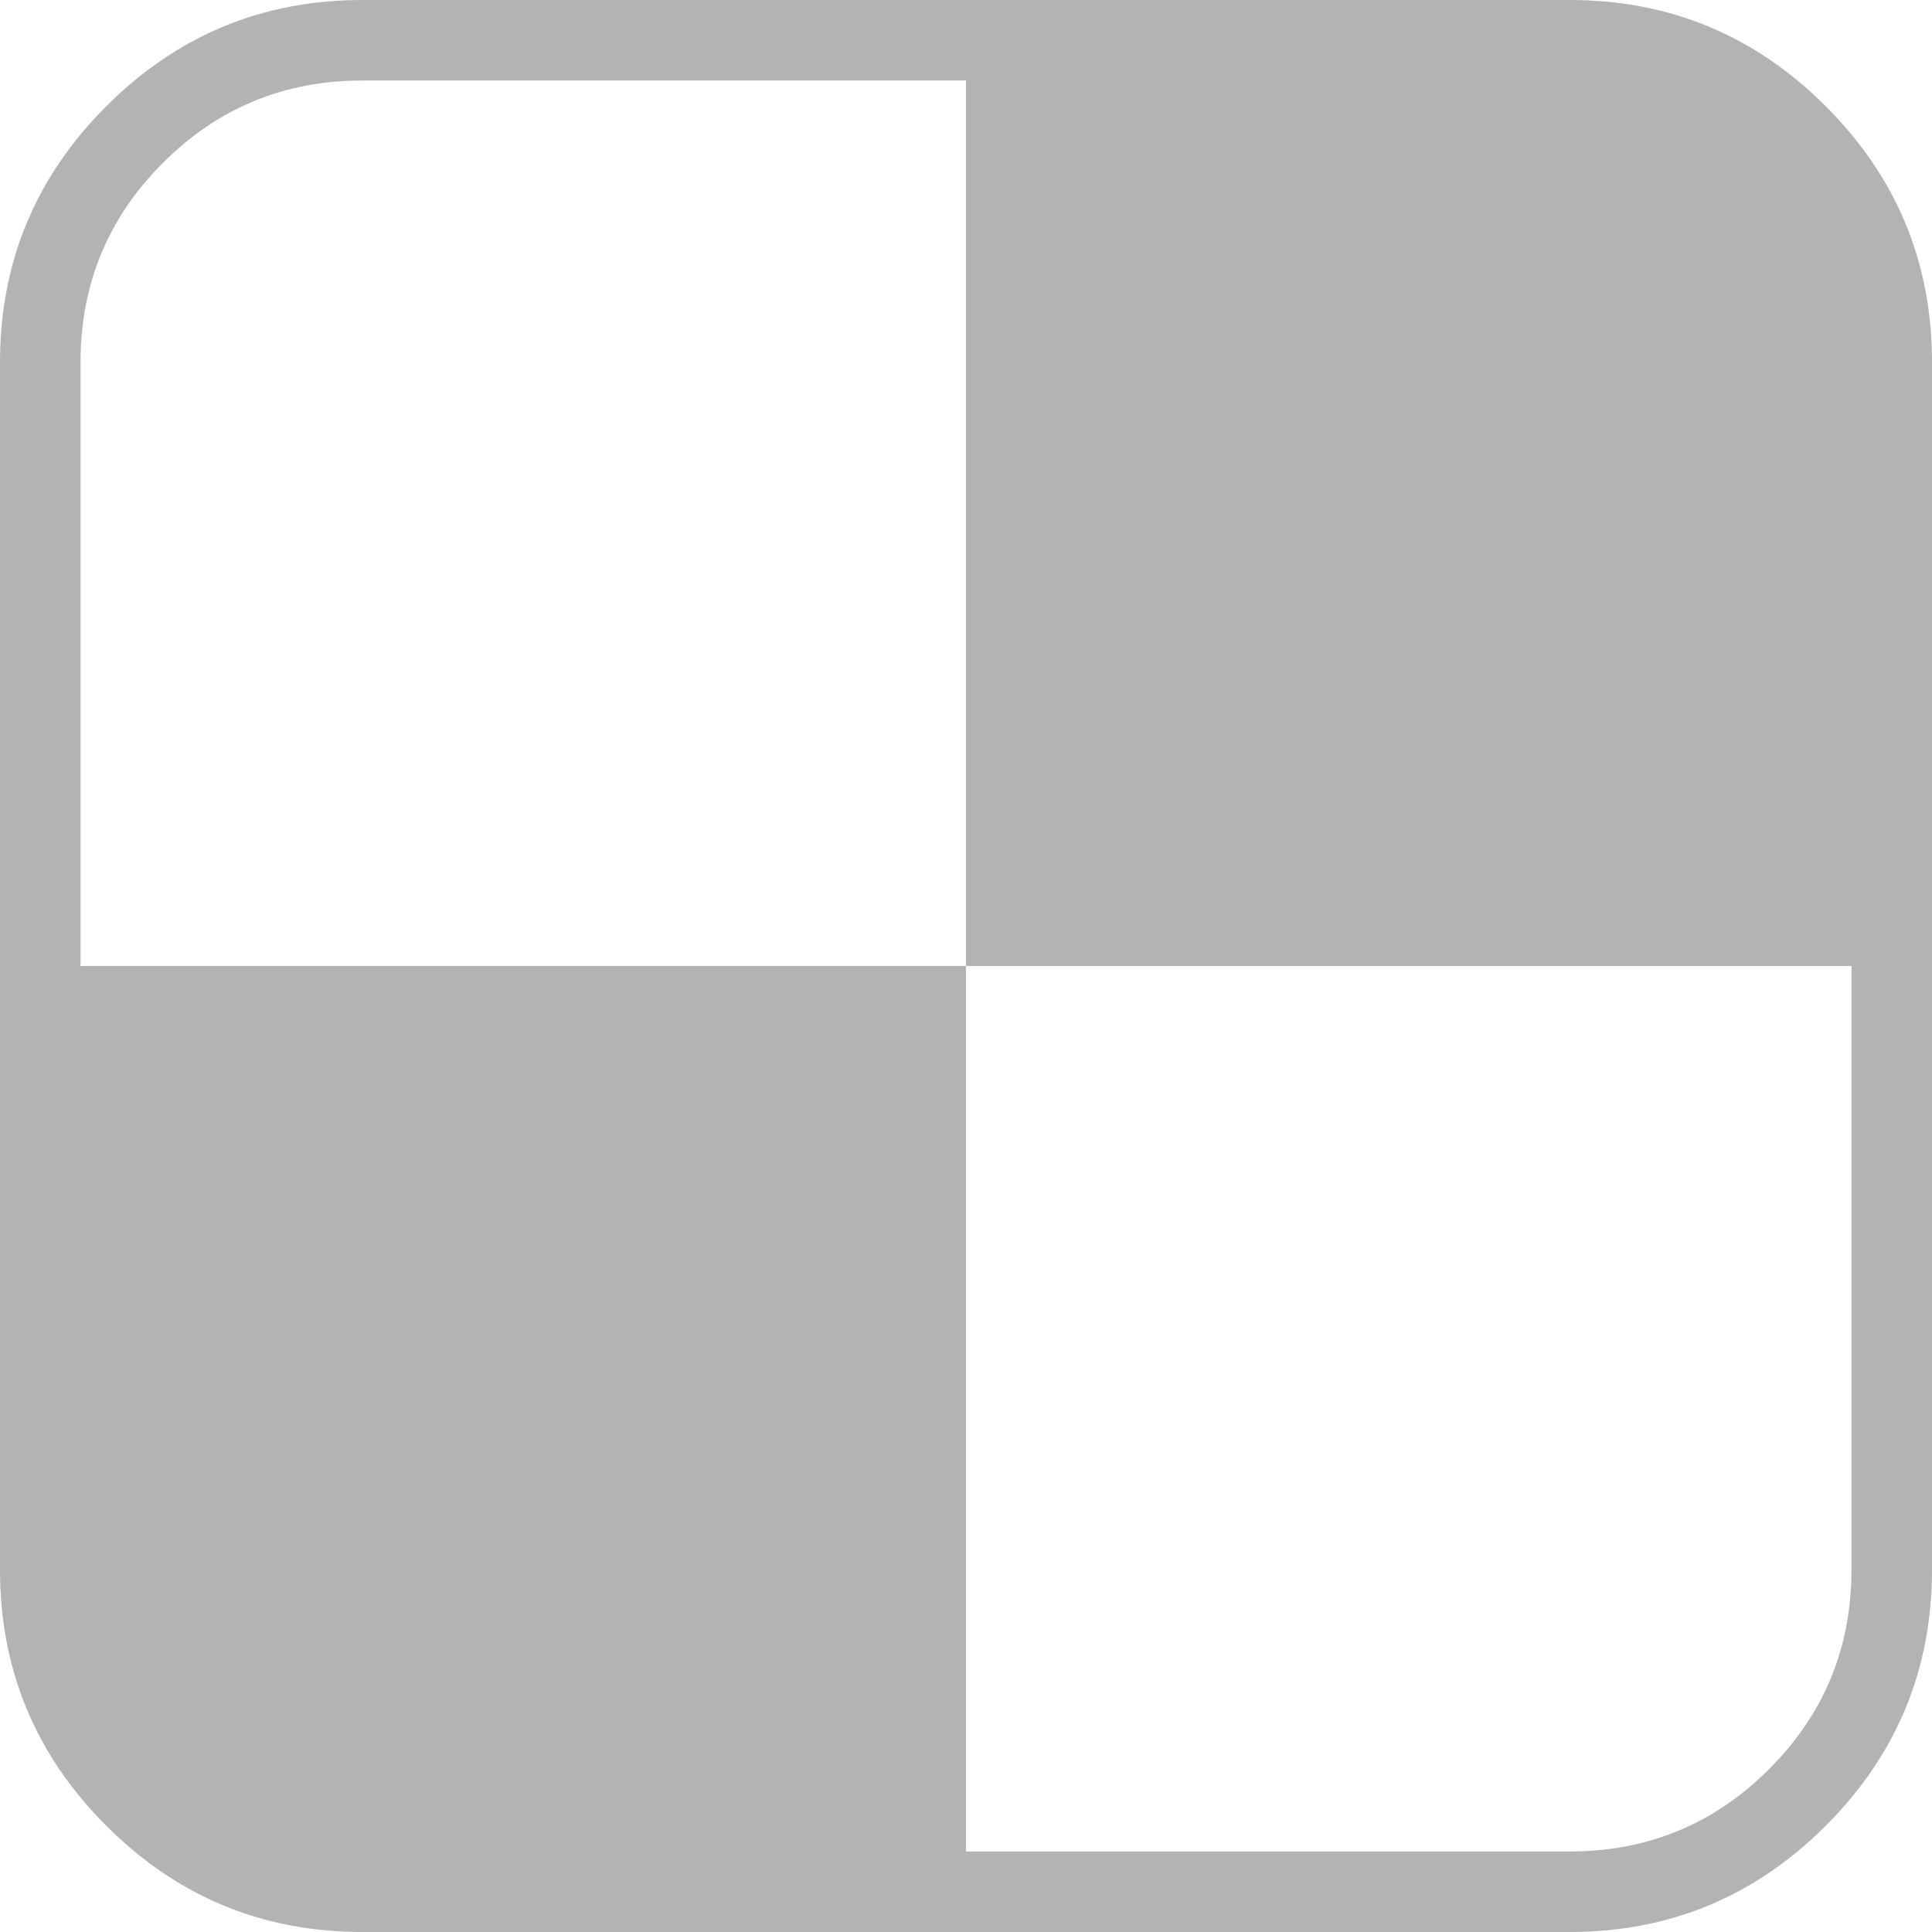
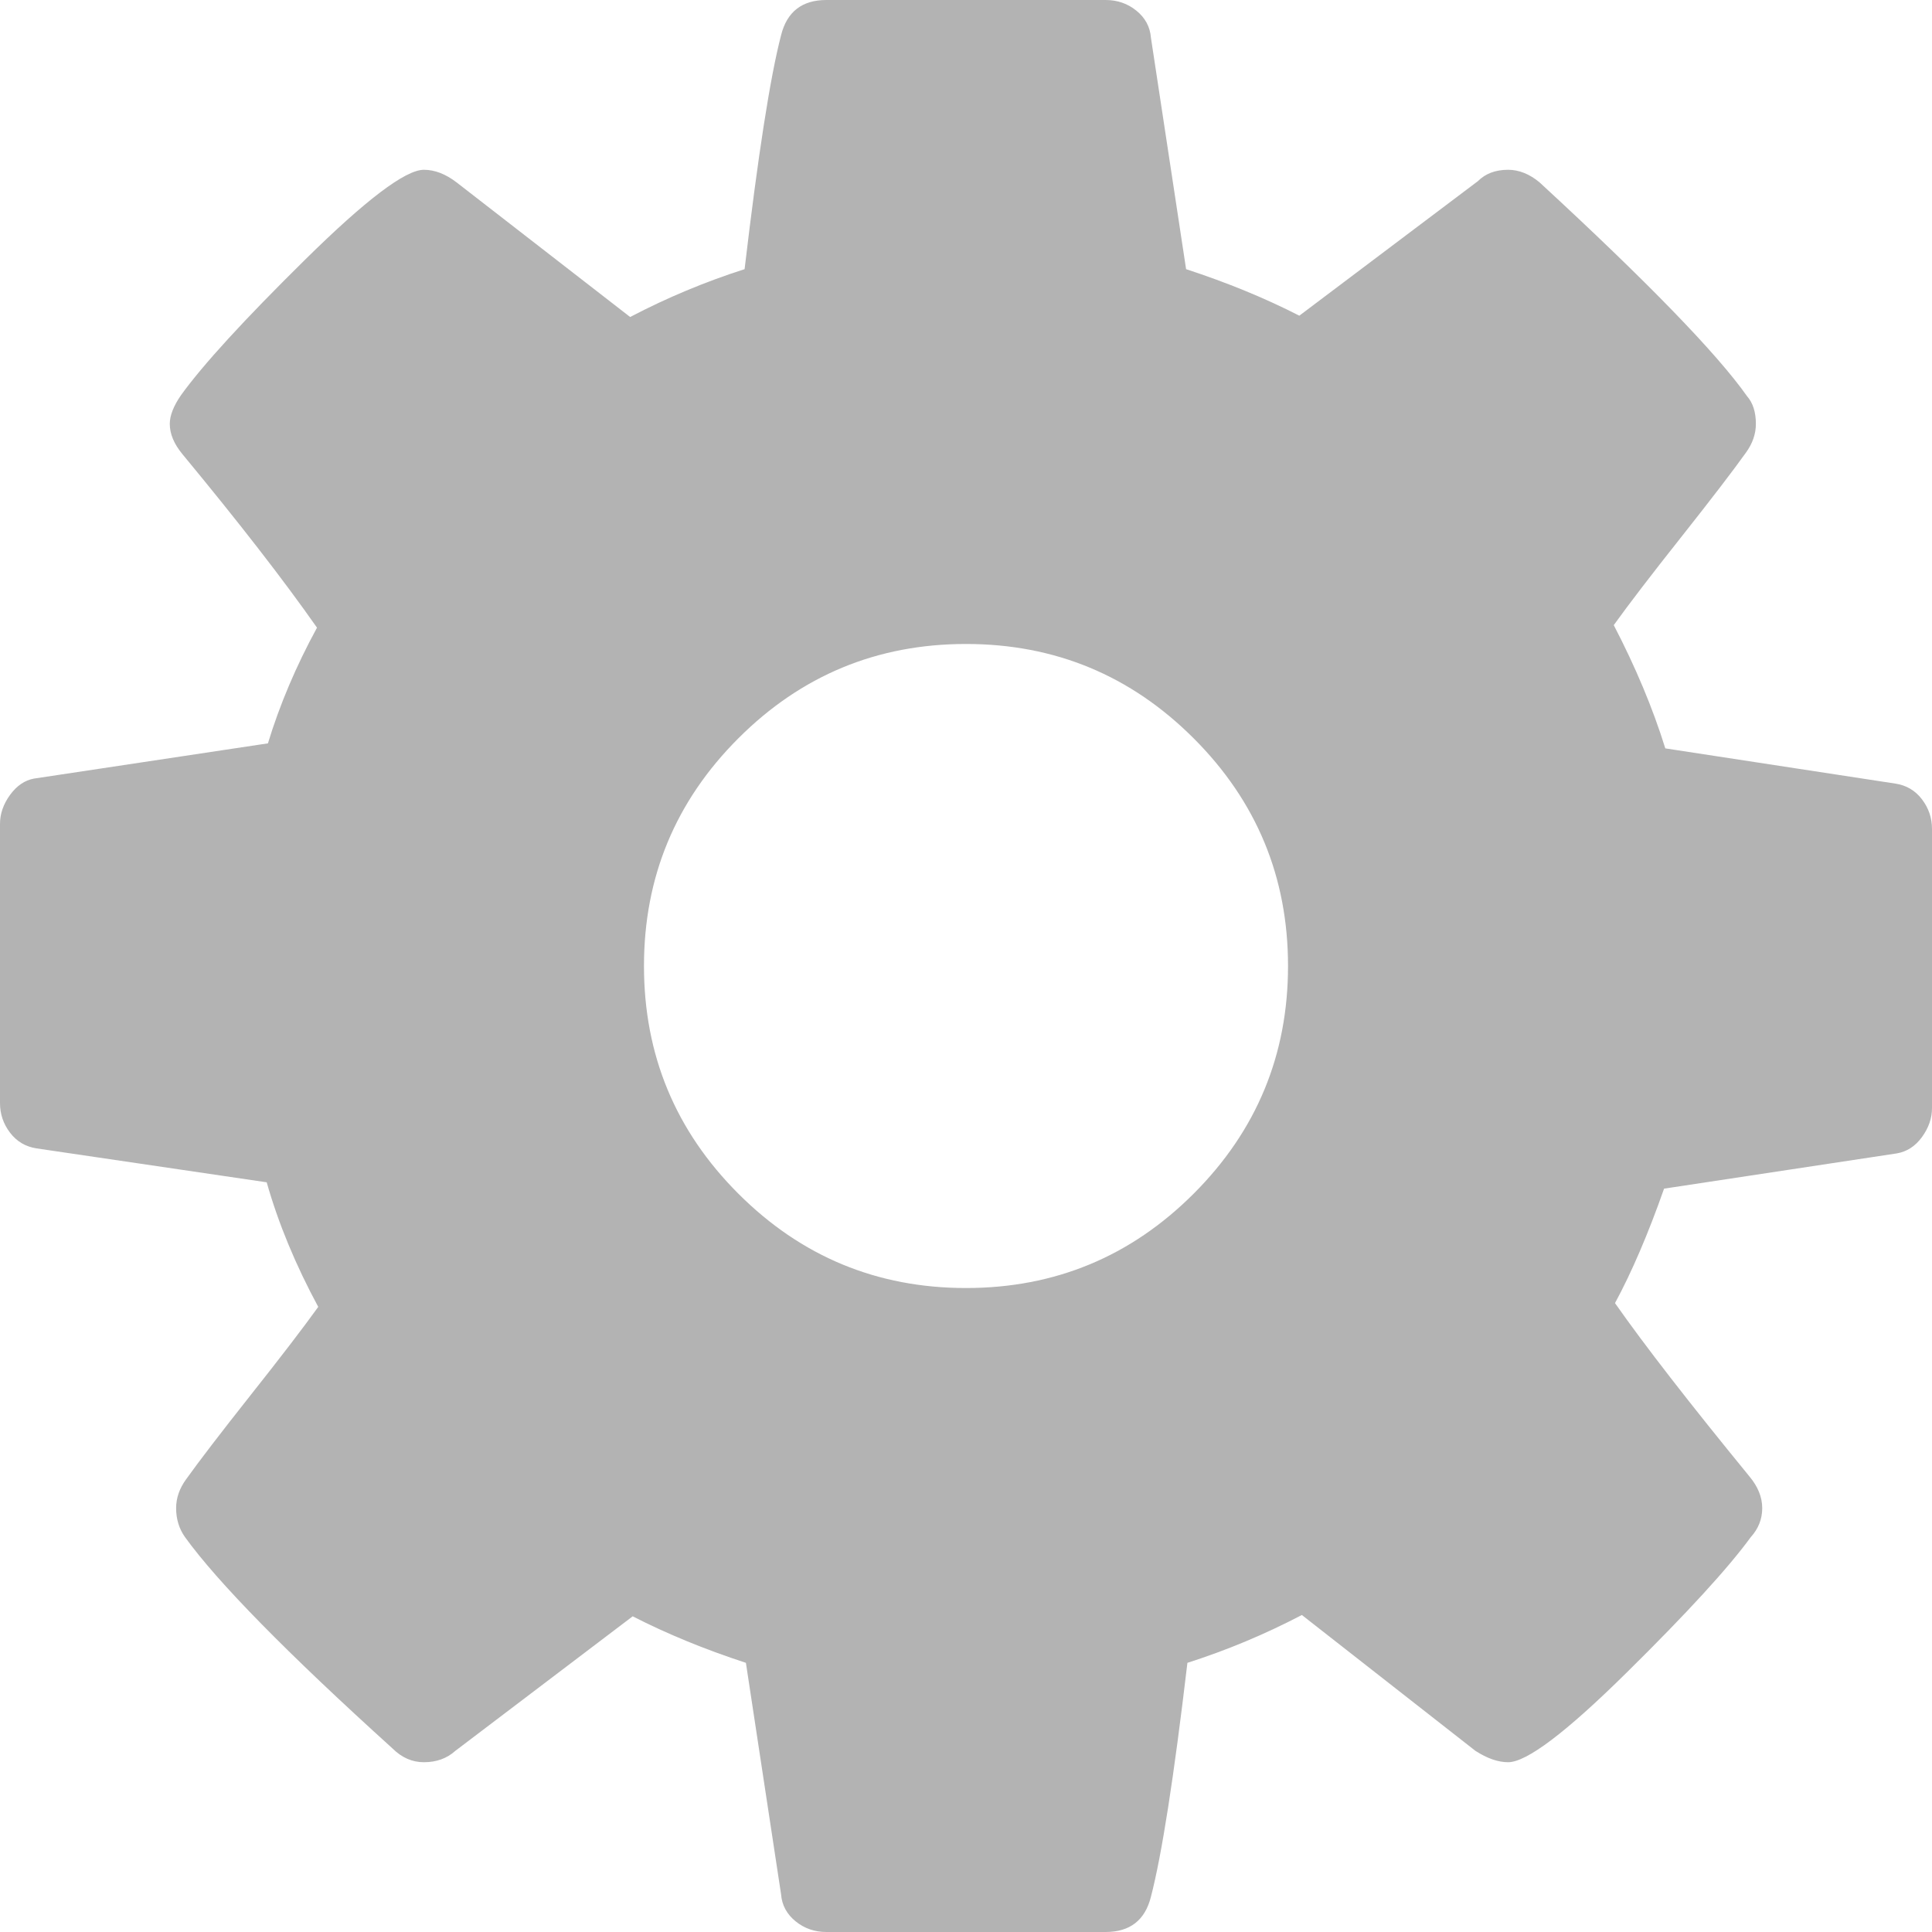
<svg xmlns="http://www.w3.org/2000/svg" version="1.1" width="25px" height="25px">
-   <g transform="matrix(1 0 0 1 -50 -415 )">
-     <path d="M 22.892 22.892  C 23.603 22.182  23.958 21.322  23.958 20.312  L 23.958 12.5  L 12.5 12.5  L 12.5 1.042  L 4.688 1.042  C 3.678 1.042  2.818 1.397  2.108 2.108  C 1.397 2.818  1.042 3.678  1.042 4.688  L 1.042 12.5  L 12.5 12.5  L 12.5 23.958  L 20.312 23.958  C 21.322 23.958  22.182 23.603  22.892 22.892  Z M 23.625 1.375  C 24.542 2.292  25 3.396  25 4.688  L 25 20.312  C 25 21.604  24.542 22.708  23.625 23.625  C 22.708 24.542  21.604 25  20.312 25  L 4.688 25  C 3.396 25  2.292 24.542  1.375 23.625  C 0.458 22.708  0 21.604  0 20.312  L 0 4.688  C 0 3.396  0.458 2.292  1.375 1.375  C 2.292 0.458  3.396 0  4.688 0  L 20.312 0  C 21.604 0  22.708 0.458  23.625 1.375  Z " fill-rule="nonzero" fill="#000000" stroke="none" fill-opacity="0.298" transform="matrix(1 0 0 1 50 415 )" />
+   <g transform="matrix(1 0 0 1 -50 -515 )">
+     <path d="M 15.446 15.446  C 16.26 14.632  16.667 13.65  16.667 12.5  C 16.667 11.35  16.26 10.368  15.446 9.554  C 14.632 8.74  13.65 8.333  12.5 8.333  C 11.35 8.333  10.368 8.74  9.554 9.554  C 8.74 10.368  8.333 11.35  8.333 12.5  C 8.333 13.65  8.74 14.632  9.554 15.446  C 10.368 16.26  11.35 16.667  12.5 16.667  C 13.65 16.667  14.632 16.26  15.446 15.446  Z M 24.87 10.343  C 24.957 10.457  25 10.585  25 10.726  L 25 14.339  C 25 14.469  24.957 14.594  24.87 14.714  C 24.783 14.833  24.674 14.903  24.544 14.925  L 21.533 15.381  C 21.327 15.967  21.115 16.461  20.898 16.862  C 21.278 17.405  21.859 18.153  22.64 19.108  C 22.748 19.238  22.803 19.374  22.803 19.515  C 22.803 19.656  22.754 19.781  22.656 19.889  C 22.363 20.291  21.826 20.877  21.045 21.647  C 20.264 22.418  19.754 22.803  19.515 22.803  C 19.385 22.803  19.244 22.754  19.092 22.656  L 16.846 20.898  C 16.368 21.148  15.875 21.354  15.365 21.517  C 15.191 22.993  15.034 24.002  14.893 24.544  C 14.817 24.848  14.621 25  14.307 25  L 10.693 25  C 10.541 25  10.409 24.954  10.295 24.862  C 10.181 24.769  10.118 24.653  10.107 24.512  L 9.652 21.517  C 9.12 21.343  8.632 21.143  8.187 20.915  L 5.892 22.656  C 5.783 22.754  5.648 22.803  5.485 22.803  C 5.333 22.803  5.197 22.743  5.078 22.624  C 3.711 21.387  2.816 20.475  2.393 19.889  C 2.317 19.781  2.279 19.656  2.279 19.515  C 2.279 19.385  2.322 19.26  2.409 19.141  C 2.572 18.913  2.848 18.552  3.239 18.058  C 3.63 17.565  3.923 17.182  4.118 16.911  C 3.825 16.368  3.602 15.831  3.451 15.299  L 0.472 14.86  C 0.331 14.838  0.217 14.771  0.13 14.657  C 0.043 14.543  0 14.415  0 14.274  L 0 10.661  C 0 10.531  0.043 10.406  0.13 10.286  C 0.217 10.167  0.32 10.097  0.439 10.075  L 3.467 9.619  C 3.619 9.12  3.83 8.621  4.102 8.122  C 3.668 7.503  3.087 6.755  2.36 5.876  C 2.252 5.745  2.197 5.615  2.197 5.485  C 2.197 5.377  2.246 5.252  2.344 5.111  C 2.626 4.72  3.16 4.137  3.947 3.361  C 4.734 2.585  5.246 2.197  5.485 2.197  C 5.626 2.197  5.767 2.252  5.908 2.36  L 8.154 4.102  C 8.632 3.852  9.125 3.646  9.635 3.483  C 9.809 2.007  9.966 0.998  10.107 0.456  C 10.183 0.152  10.379 0  10.693 0  L 14.307 0  C 14.459 0  14.591 0.046  14.705 0.138  C 14.819 0.231  14.882 0.347  14.893 0.488  L 15.348 3.483  C 15.88 3.657  16.368 3.857  16.813 4.085  L 19.124 2.344  C 19.222 2.246  19.352 2.197  19.515 2.197  C 19.656 2.197  19.792 2.252  19.922 2.36  C 21.322 3.651  22.217 4.574  22.607 5.127  C 22.683 5.214  22.721 5.333  22.721 5.485  C 22.721 5.615  22.678 5.74  22.591 5.859  C 22.428 6.087  22.152 6.448  21.761 6.942  C 21.37 7.435  21.077 7.818  20.882 8.089  C 21.164 8.632  21.387 9.163  21.549 9.684  L 24.528 10.14  C 24.669 10.162  24.783 10.229  24.87 10.343  Z " fill-rule="nonzero" fill="#000000" stroke="none" fill-opacity="0.298" transform="matrix(1 0 0 1 50 515 )" />
  </g>
</svg>
